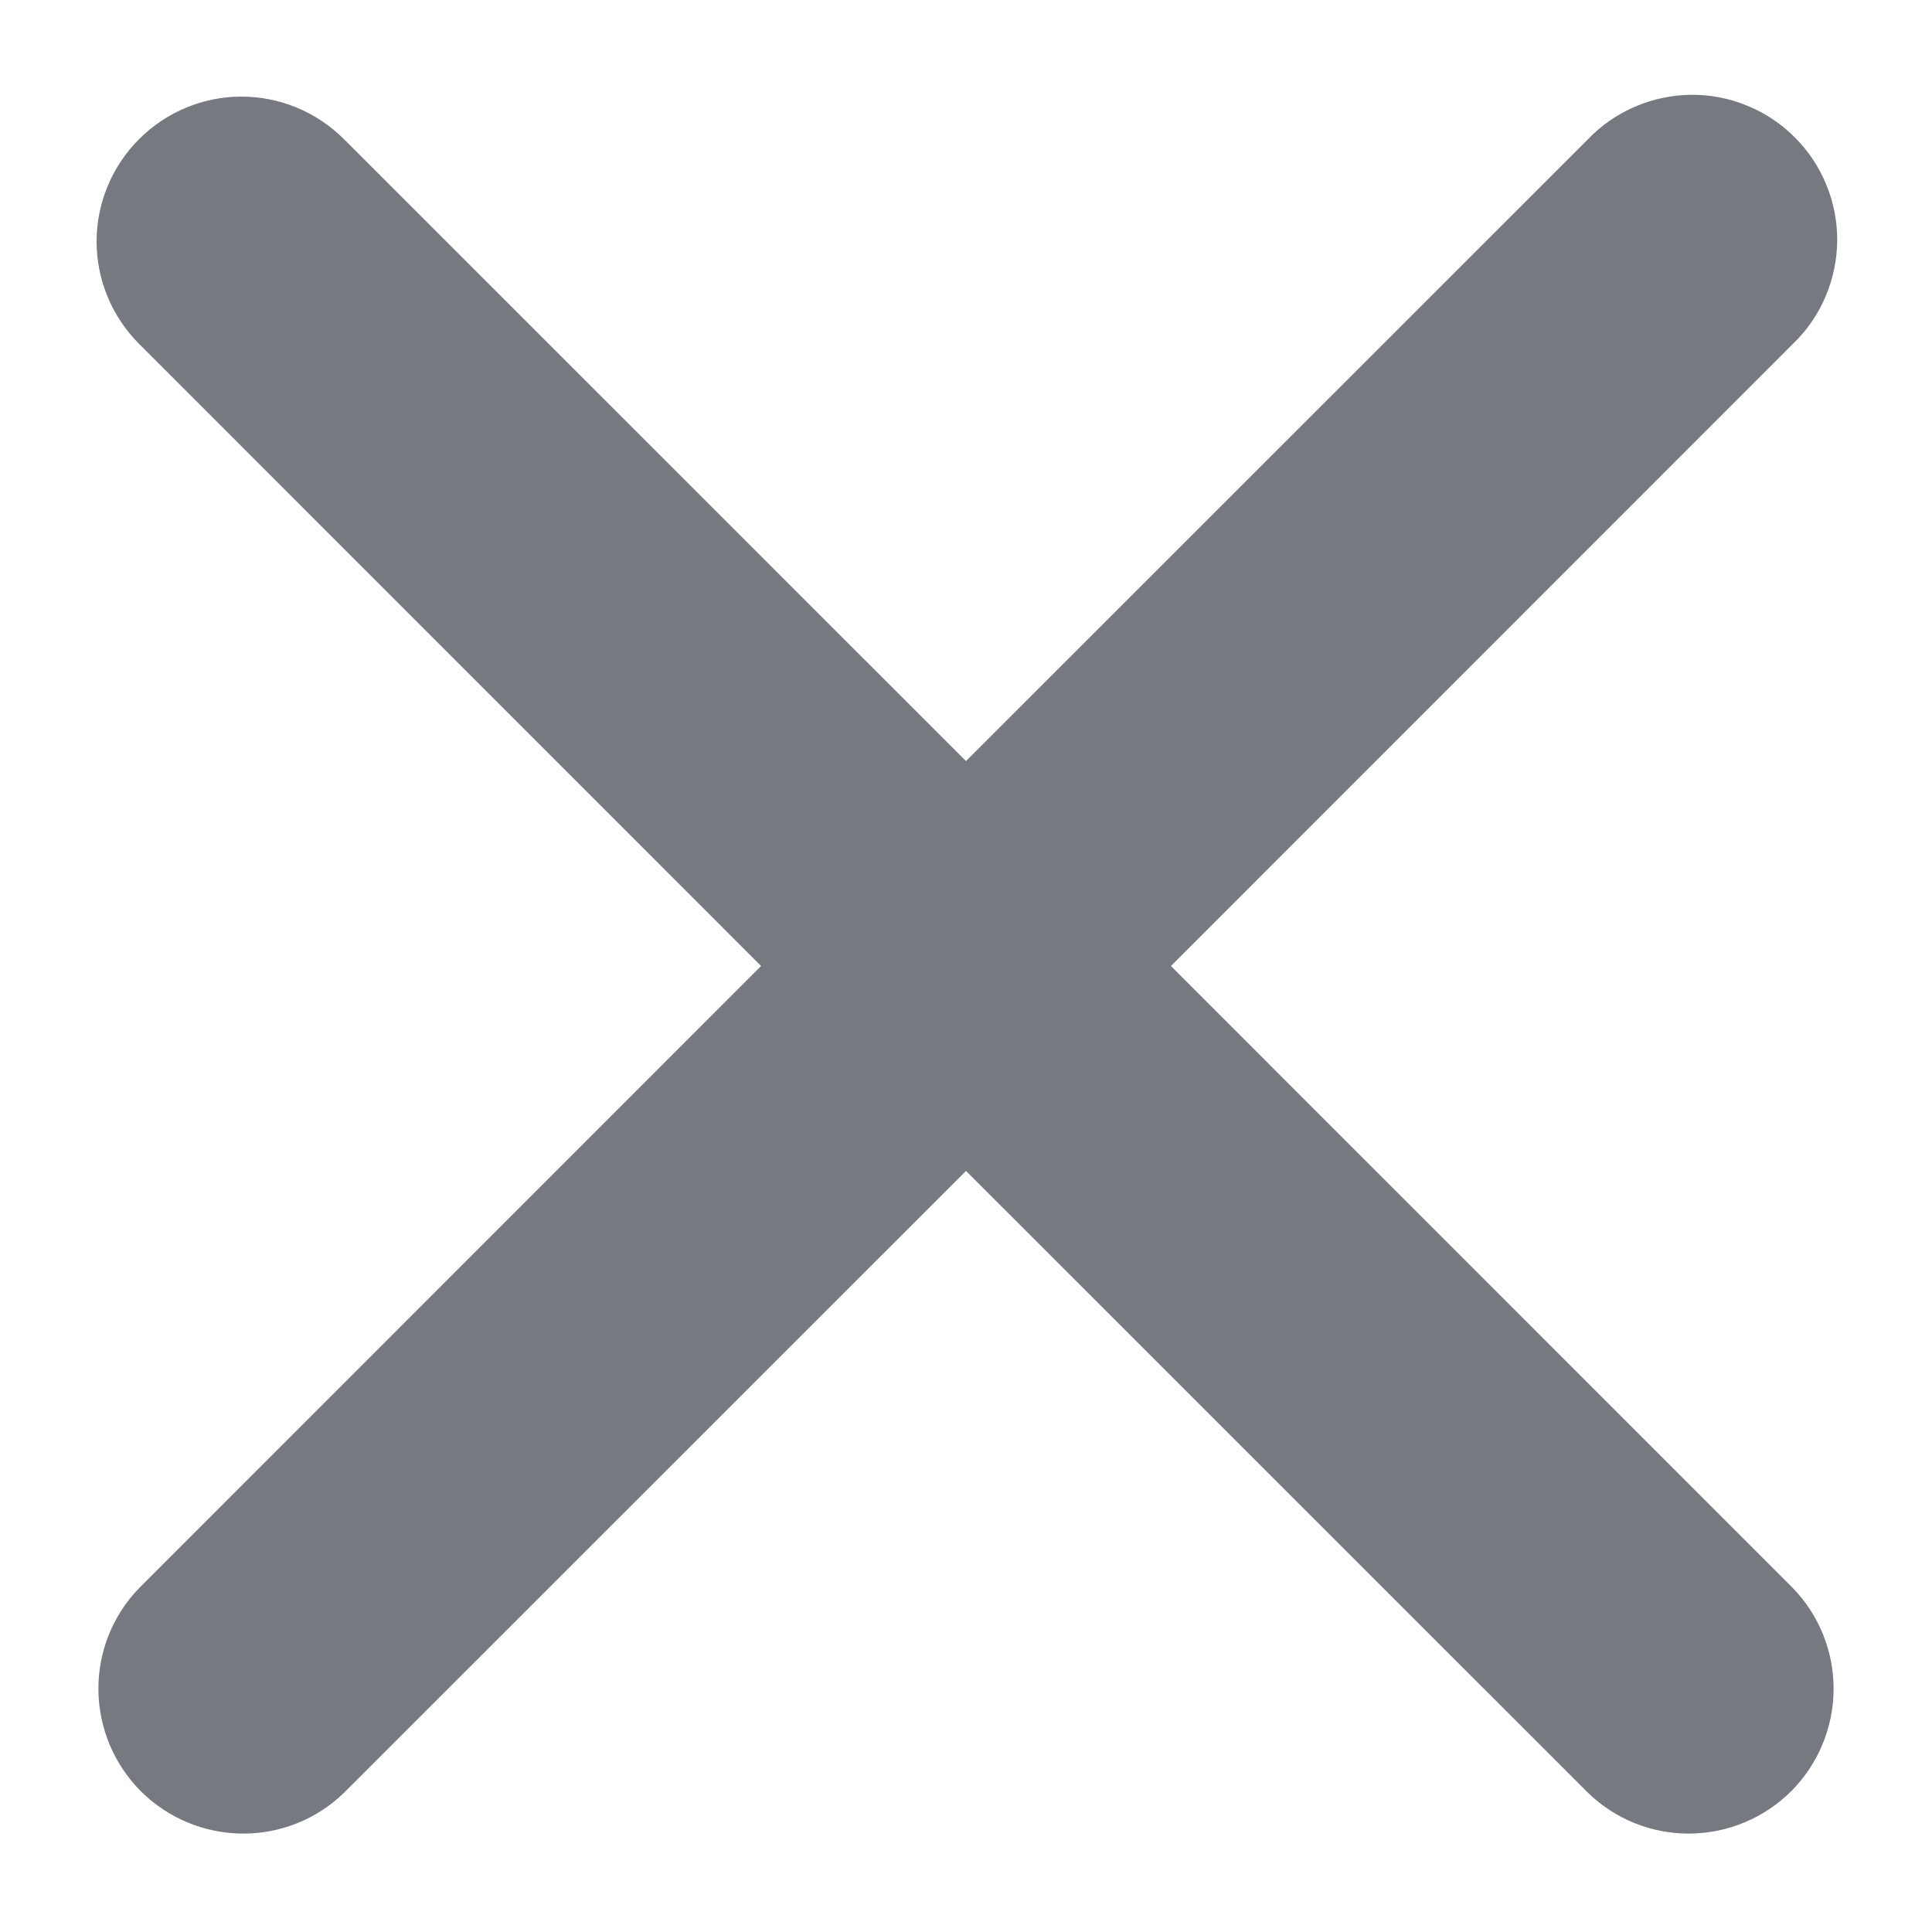
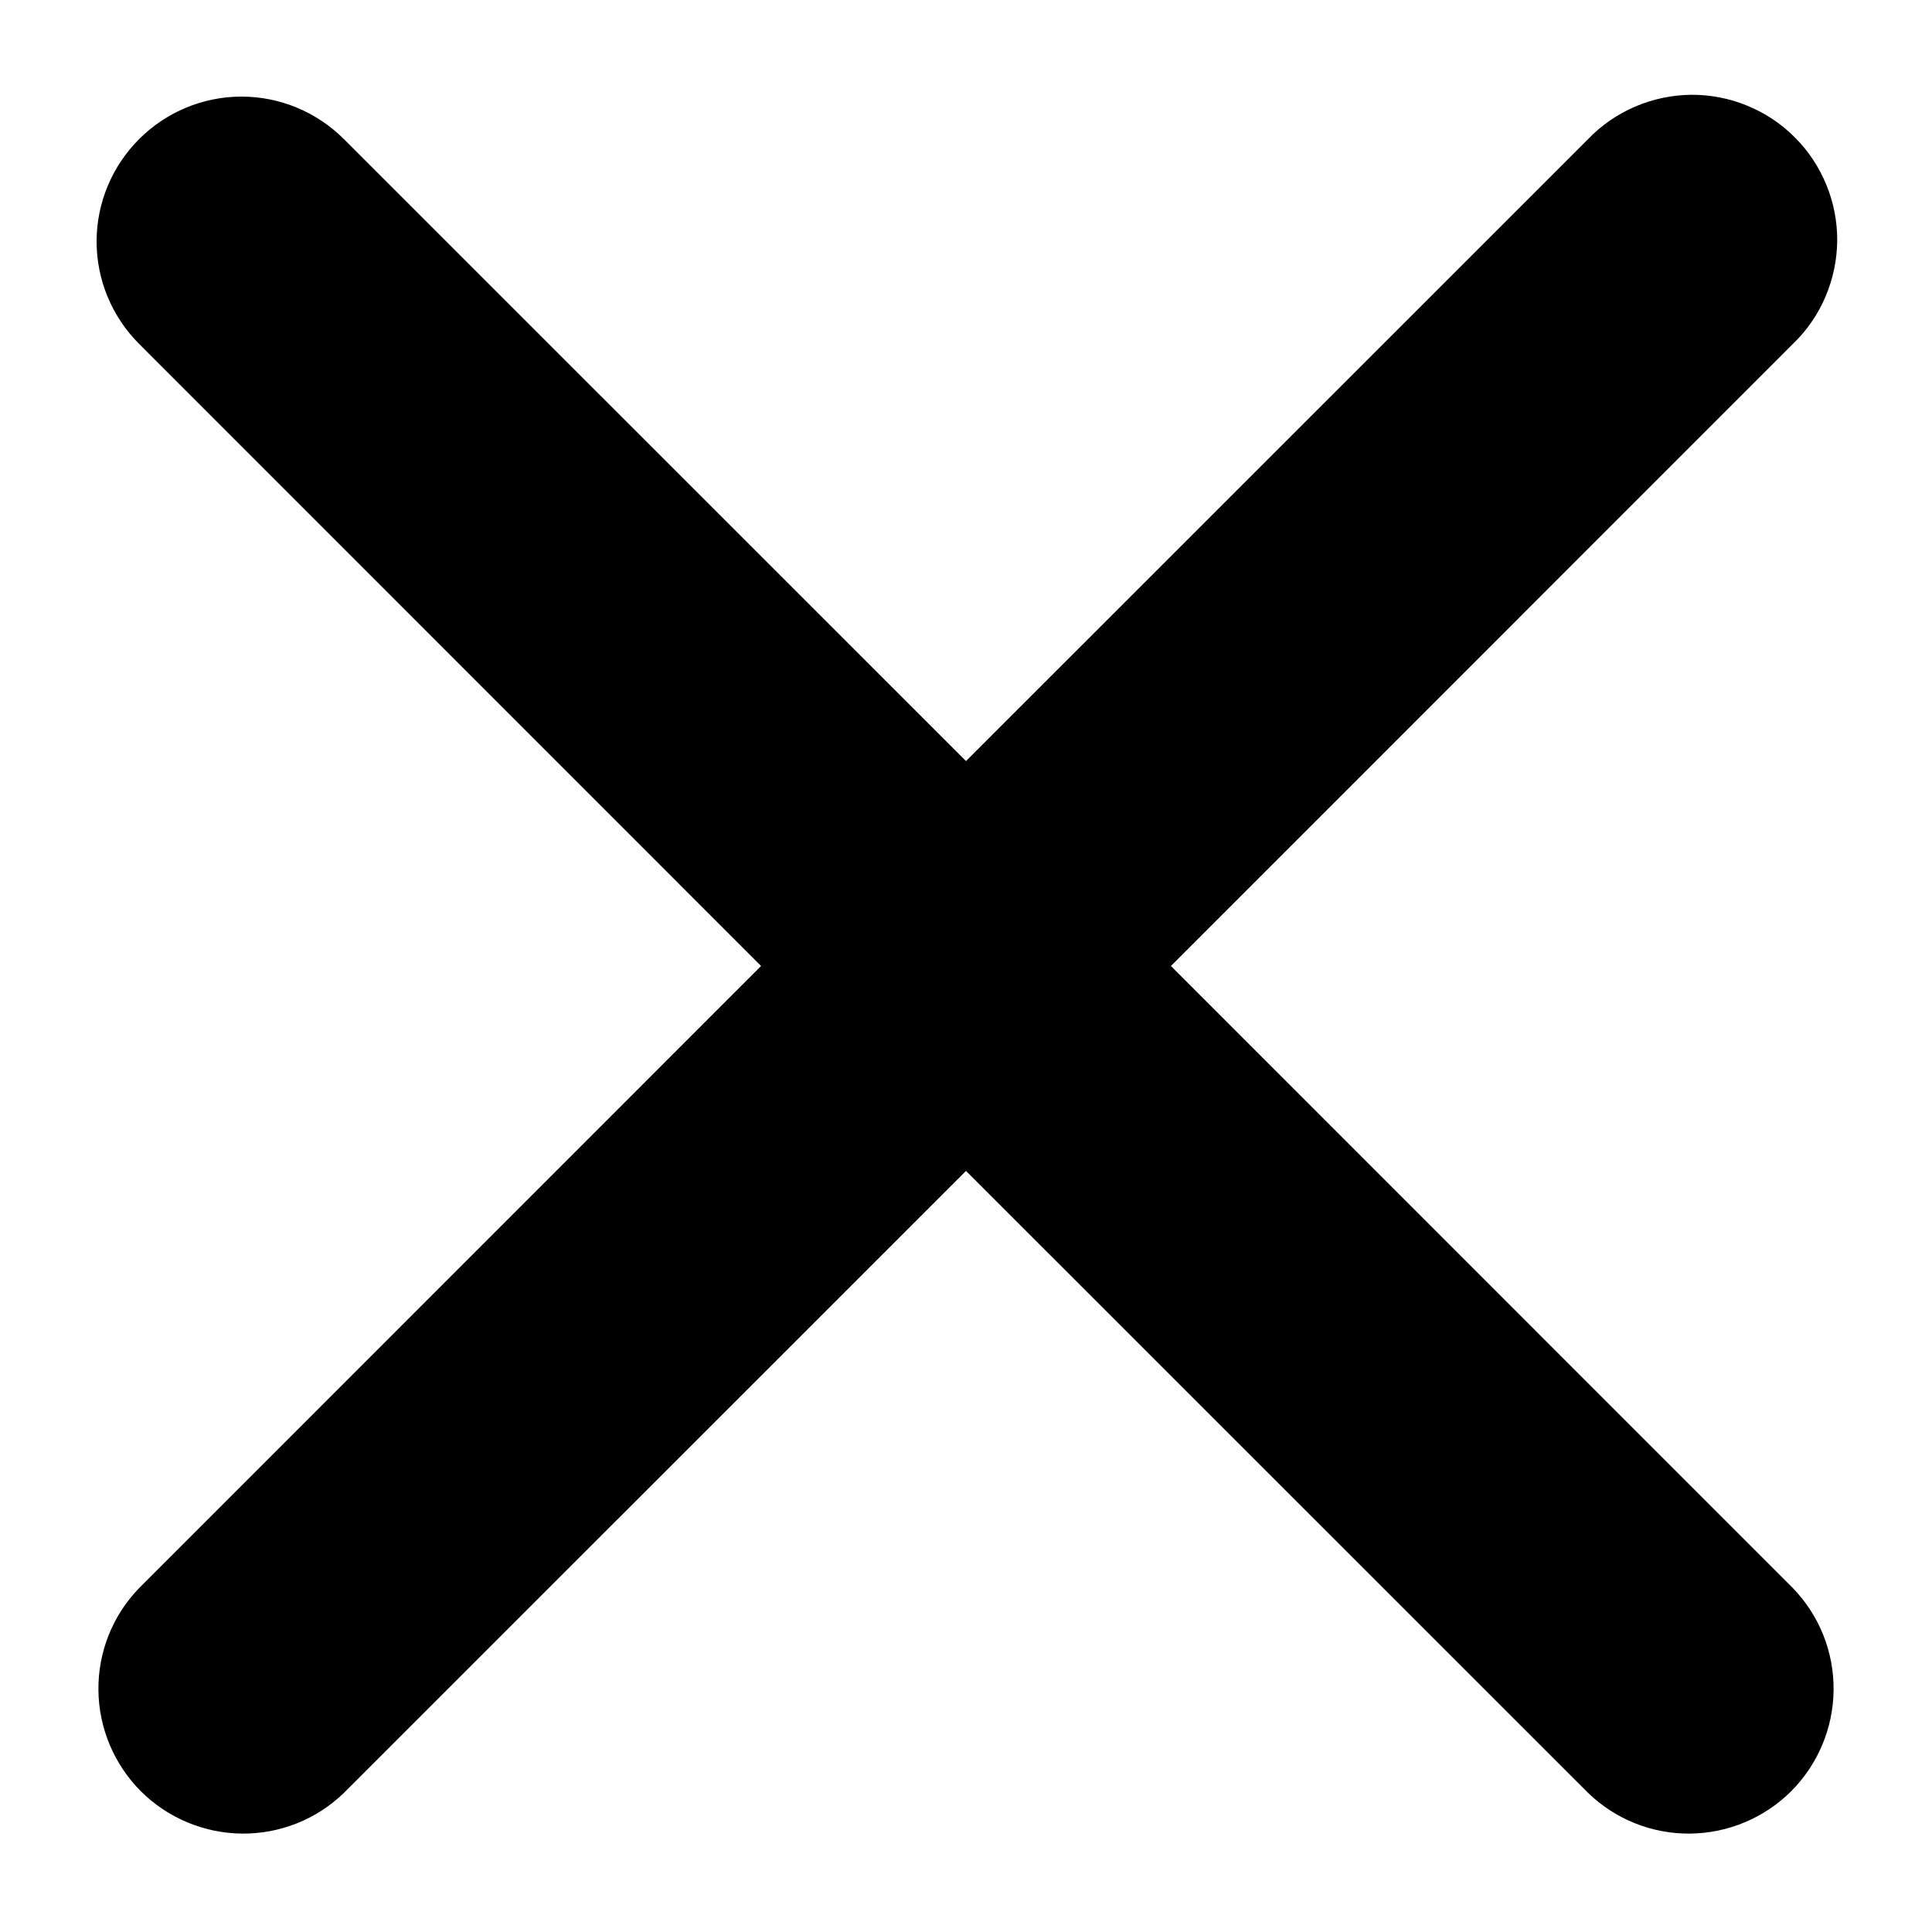
<svg xmlns="http://www.w3.org/2000/svg" width="16" height="16" viewBox="0 0 16 16" fill="none">
-   <path fill-rule="evenodd" clip-rule="evenodd" d="M1.152 1.152C1.377 0.927 1.682 0.8 2 0.8C2.318 0.8 2.623 0.927 2.848 1.152L8 6.303L13.152 1.152C13.262 1.037 13.395 0.946 13.541 0.883C13.688 0.82 13.845 0.787 14.004 0.785C14.164 0.784 14.322 0.814 14.469 0.875C14.617 0.935 14.751 1.024 14.863 1.137C14.976 1.249 15.065 1.383 15.125 1.531C15.186 1.678 15.216 1.836 15.215 1.996C15.213 2.155 15.18 2.312 15.117 2.459C15.055 2.605 14.963 2.738 14.848 2.848L9.697 8L14.848 13.152C15.067 13.378 15.188 13.681 15.185 13.996C15.182 14.31 15.056 14.611 14.834 14.834C14.611 15.056 14.31 15.182 13.996 15.185C13.681 15.188 13.378 15.067 13.152 14.848L8 9.697L2.848 14.848C2.622 15.067 2.319 15.188 2.004 15.185C1.69 15.182 1.389 15.056 1.166 14.834C0.944 14.611 0.818 14.31 0.815 13.996C0.812 13.681 0.933 13.378 1.152 13.152L6.303 8L1.152 2.848C0.927 2.623 0.8 2.318 0.8 2C0.8 1.682 0.927 1.377 1.152 1.152V1.152Z" fill="#777981" />
+   <path fill-rule="evenodd" clip-rule="evenodd" d="M1.152 1.152C1.377 0.927 1.682 0.8 2 0.8C2.318 0.8 2.623 0.927 2.848 1.152L8 6.303L13.152 1.152C13.262 1.037 13.395 0.946 13.541 0.883C13.688 0.82 13.845 0.787 14.004 0.785C14.164 0.784 14.322 0.814 14.469 0.875C14.617 0.935 14.751 1.024 14.863 1.137C14.976 1.249 15.065 1.383 15.125 1.531C15.186 1.678 15.216 1.836 15.215 1.996C15.213 2.155 15.18 2.312 15.117 2.459C15.055 2.605 14.963 2.738 14.848 2.848L9.697 8L14.848 13.152C15.067 13.378 15.188 13.681 15.185 13.996C15.182 14.31 15.056 14.611 14.834 14.834C14.611 15.056 14.31 15.182 13.996 15.185C13.681 15.188 13.378 15.067 13.152 14.848L8 9.697L2.848 14.848C2.622 15.067 2.319 15.188 2.004 15.185C1.69 15.182 1.389 15.056 1.166 14.834C0.944 14.611 0.818 14.31 0.815 13.996C0.812 13.681 0.933 13.378 1.152 13.152L6.303 8L1.152 2.848C0.927 2.623 0.8 2.318 0.8 2C0.8 1.682 0.927 1.377 1.152 1.152V1.152Z" fill="currentColor" />
</svg>
